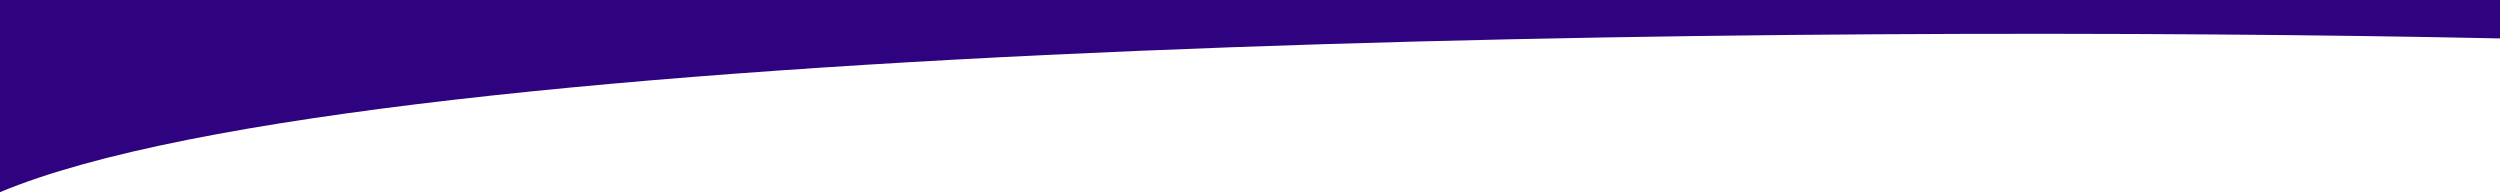
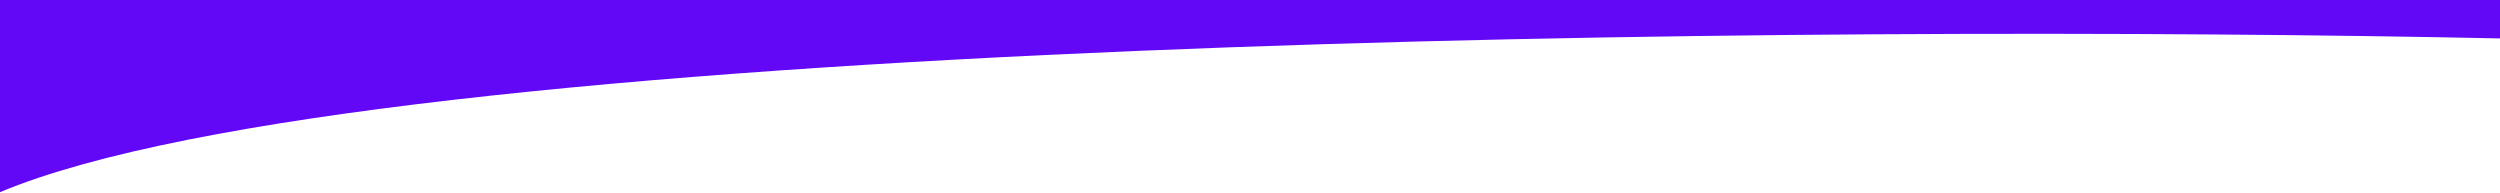
<svg xmlns="http://www.w3.org/2000/svg" width="1919" height="148" viewBox="0 0 1919 148" fill="none">
-   <path d="M0 147.5C288.8 26.7 1399.67 18.5 1919 29.5L1919 0L-1.28949e-05 0L0 147.5Z" fill="rgb(47, 3, 128)" />
+   <path d="M0 147.5C288.8 26.7 1399.67 18.5 1919 29.5L1919 0L-1.28949e-05 0L0 147.5Z" fill="rgb(99, 8, 247)" />
</svg>
